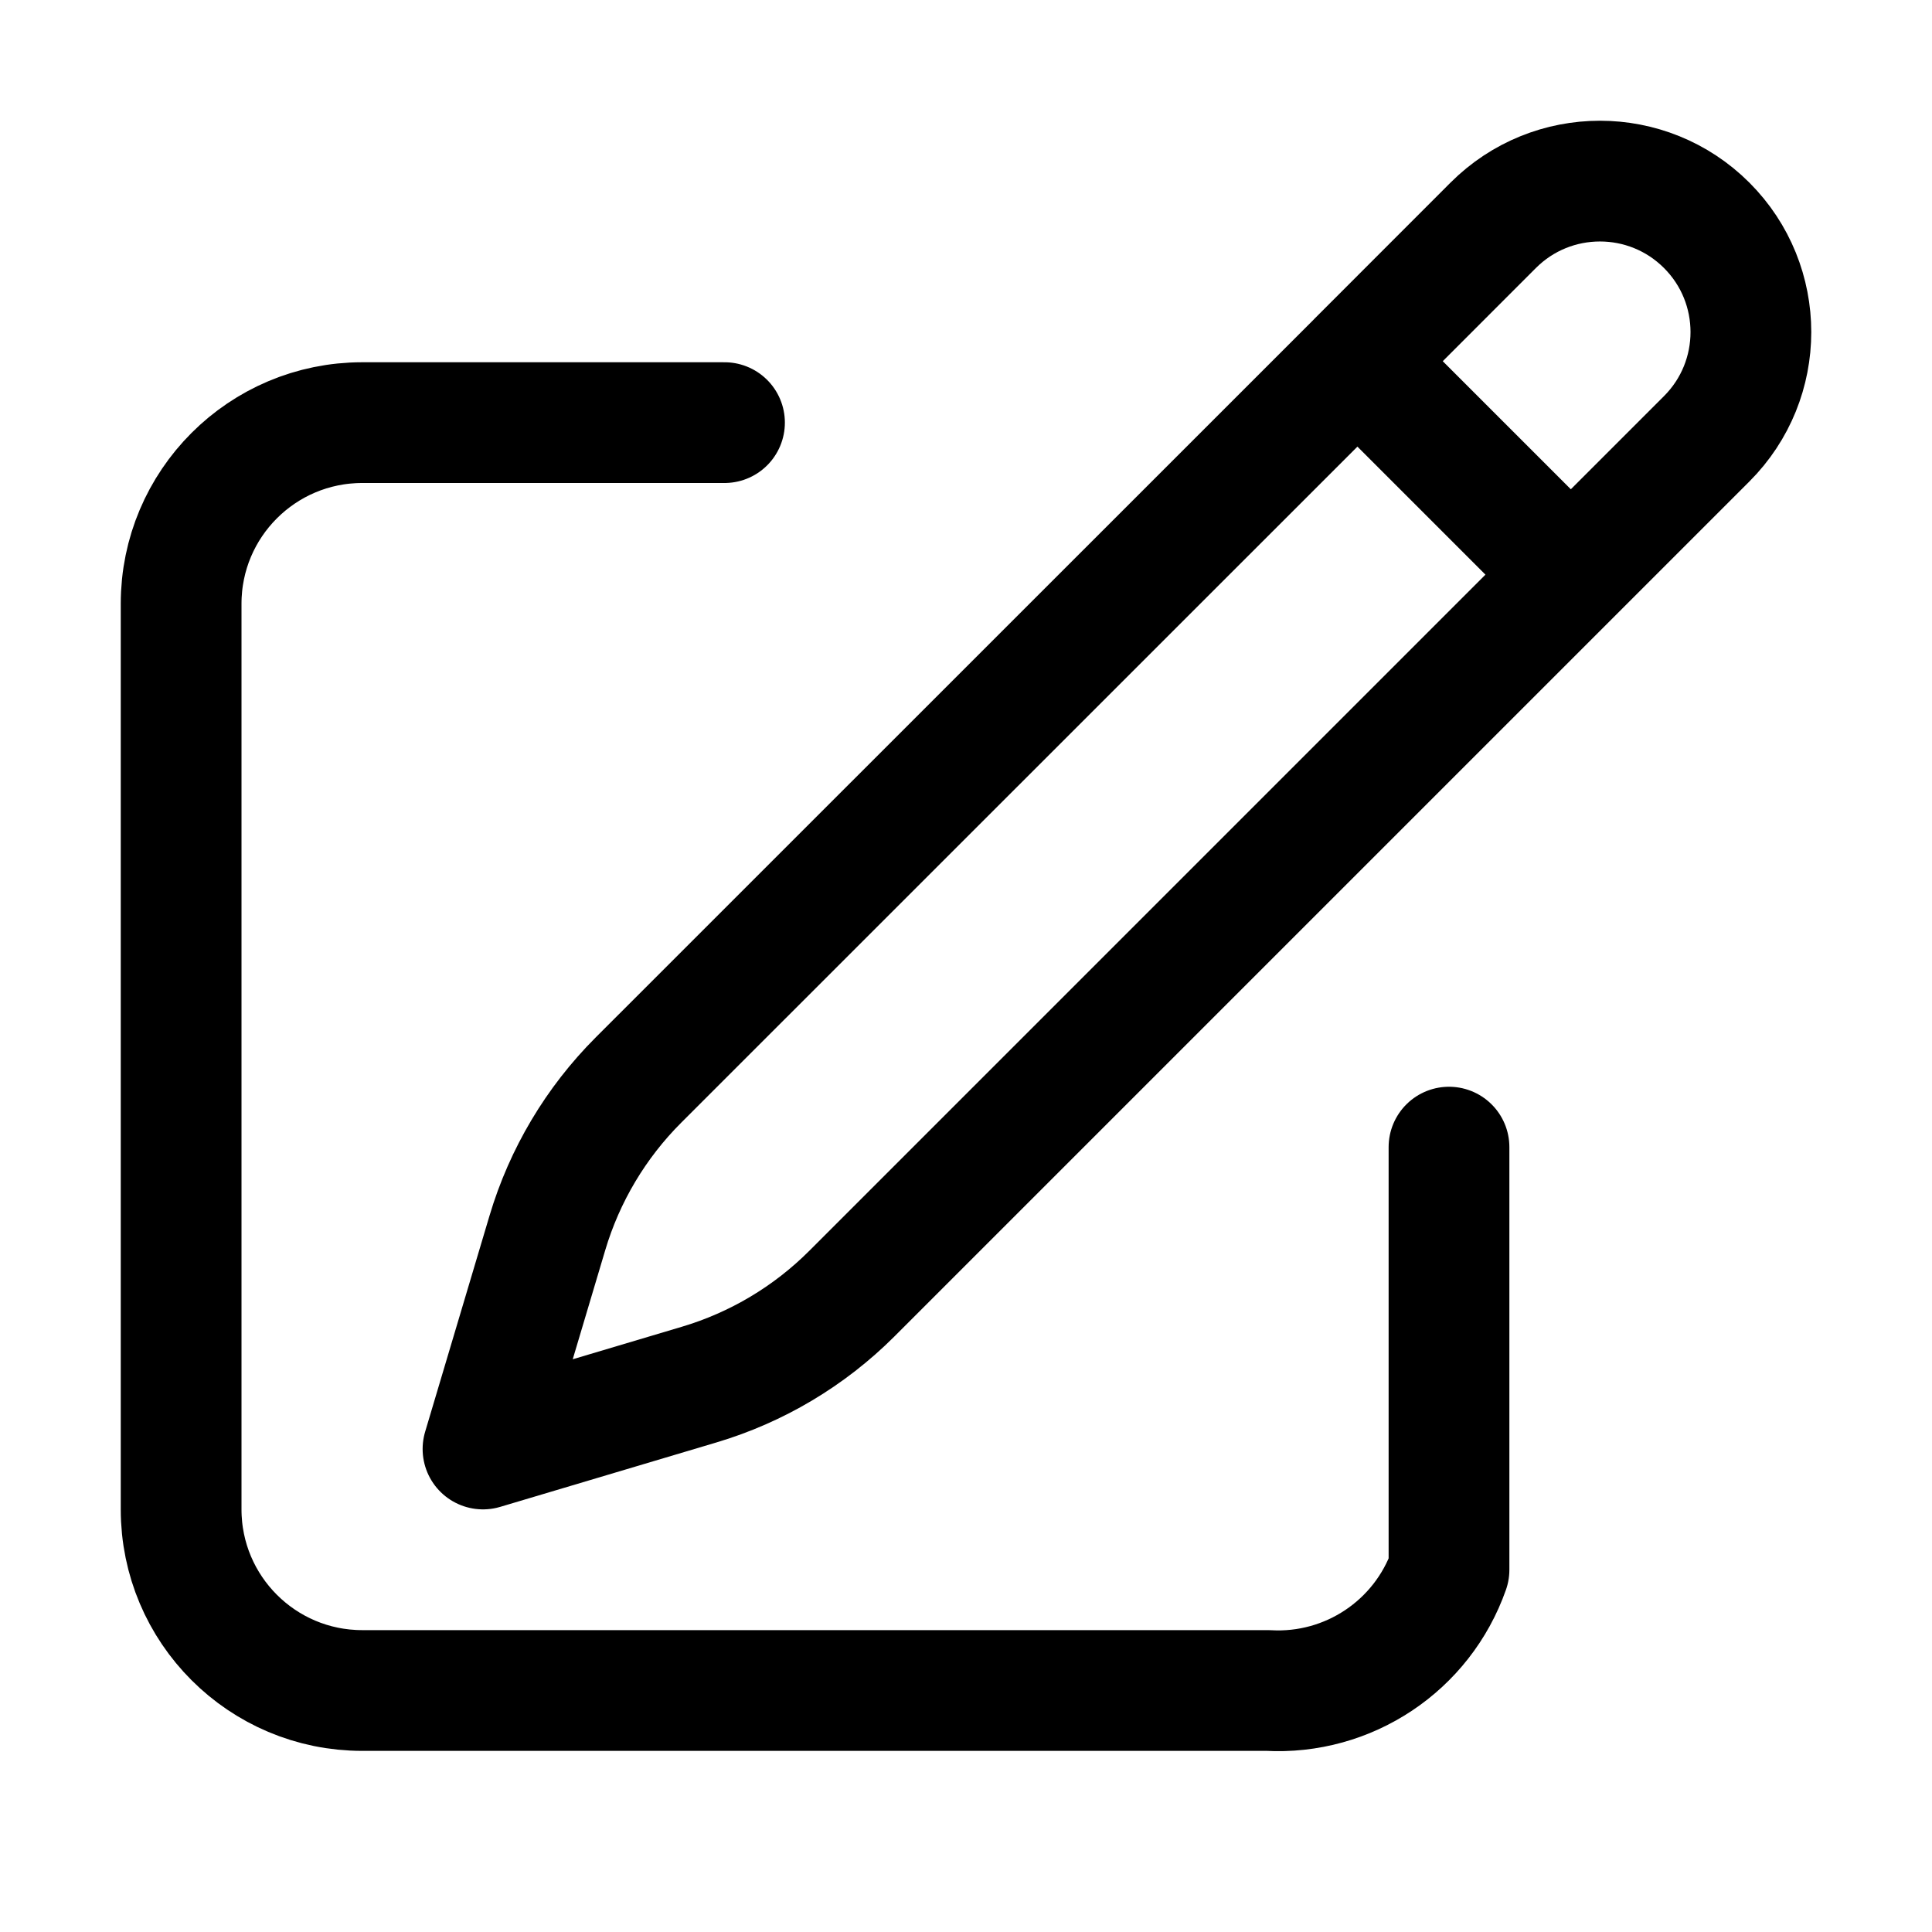
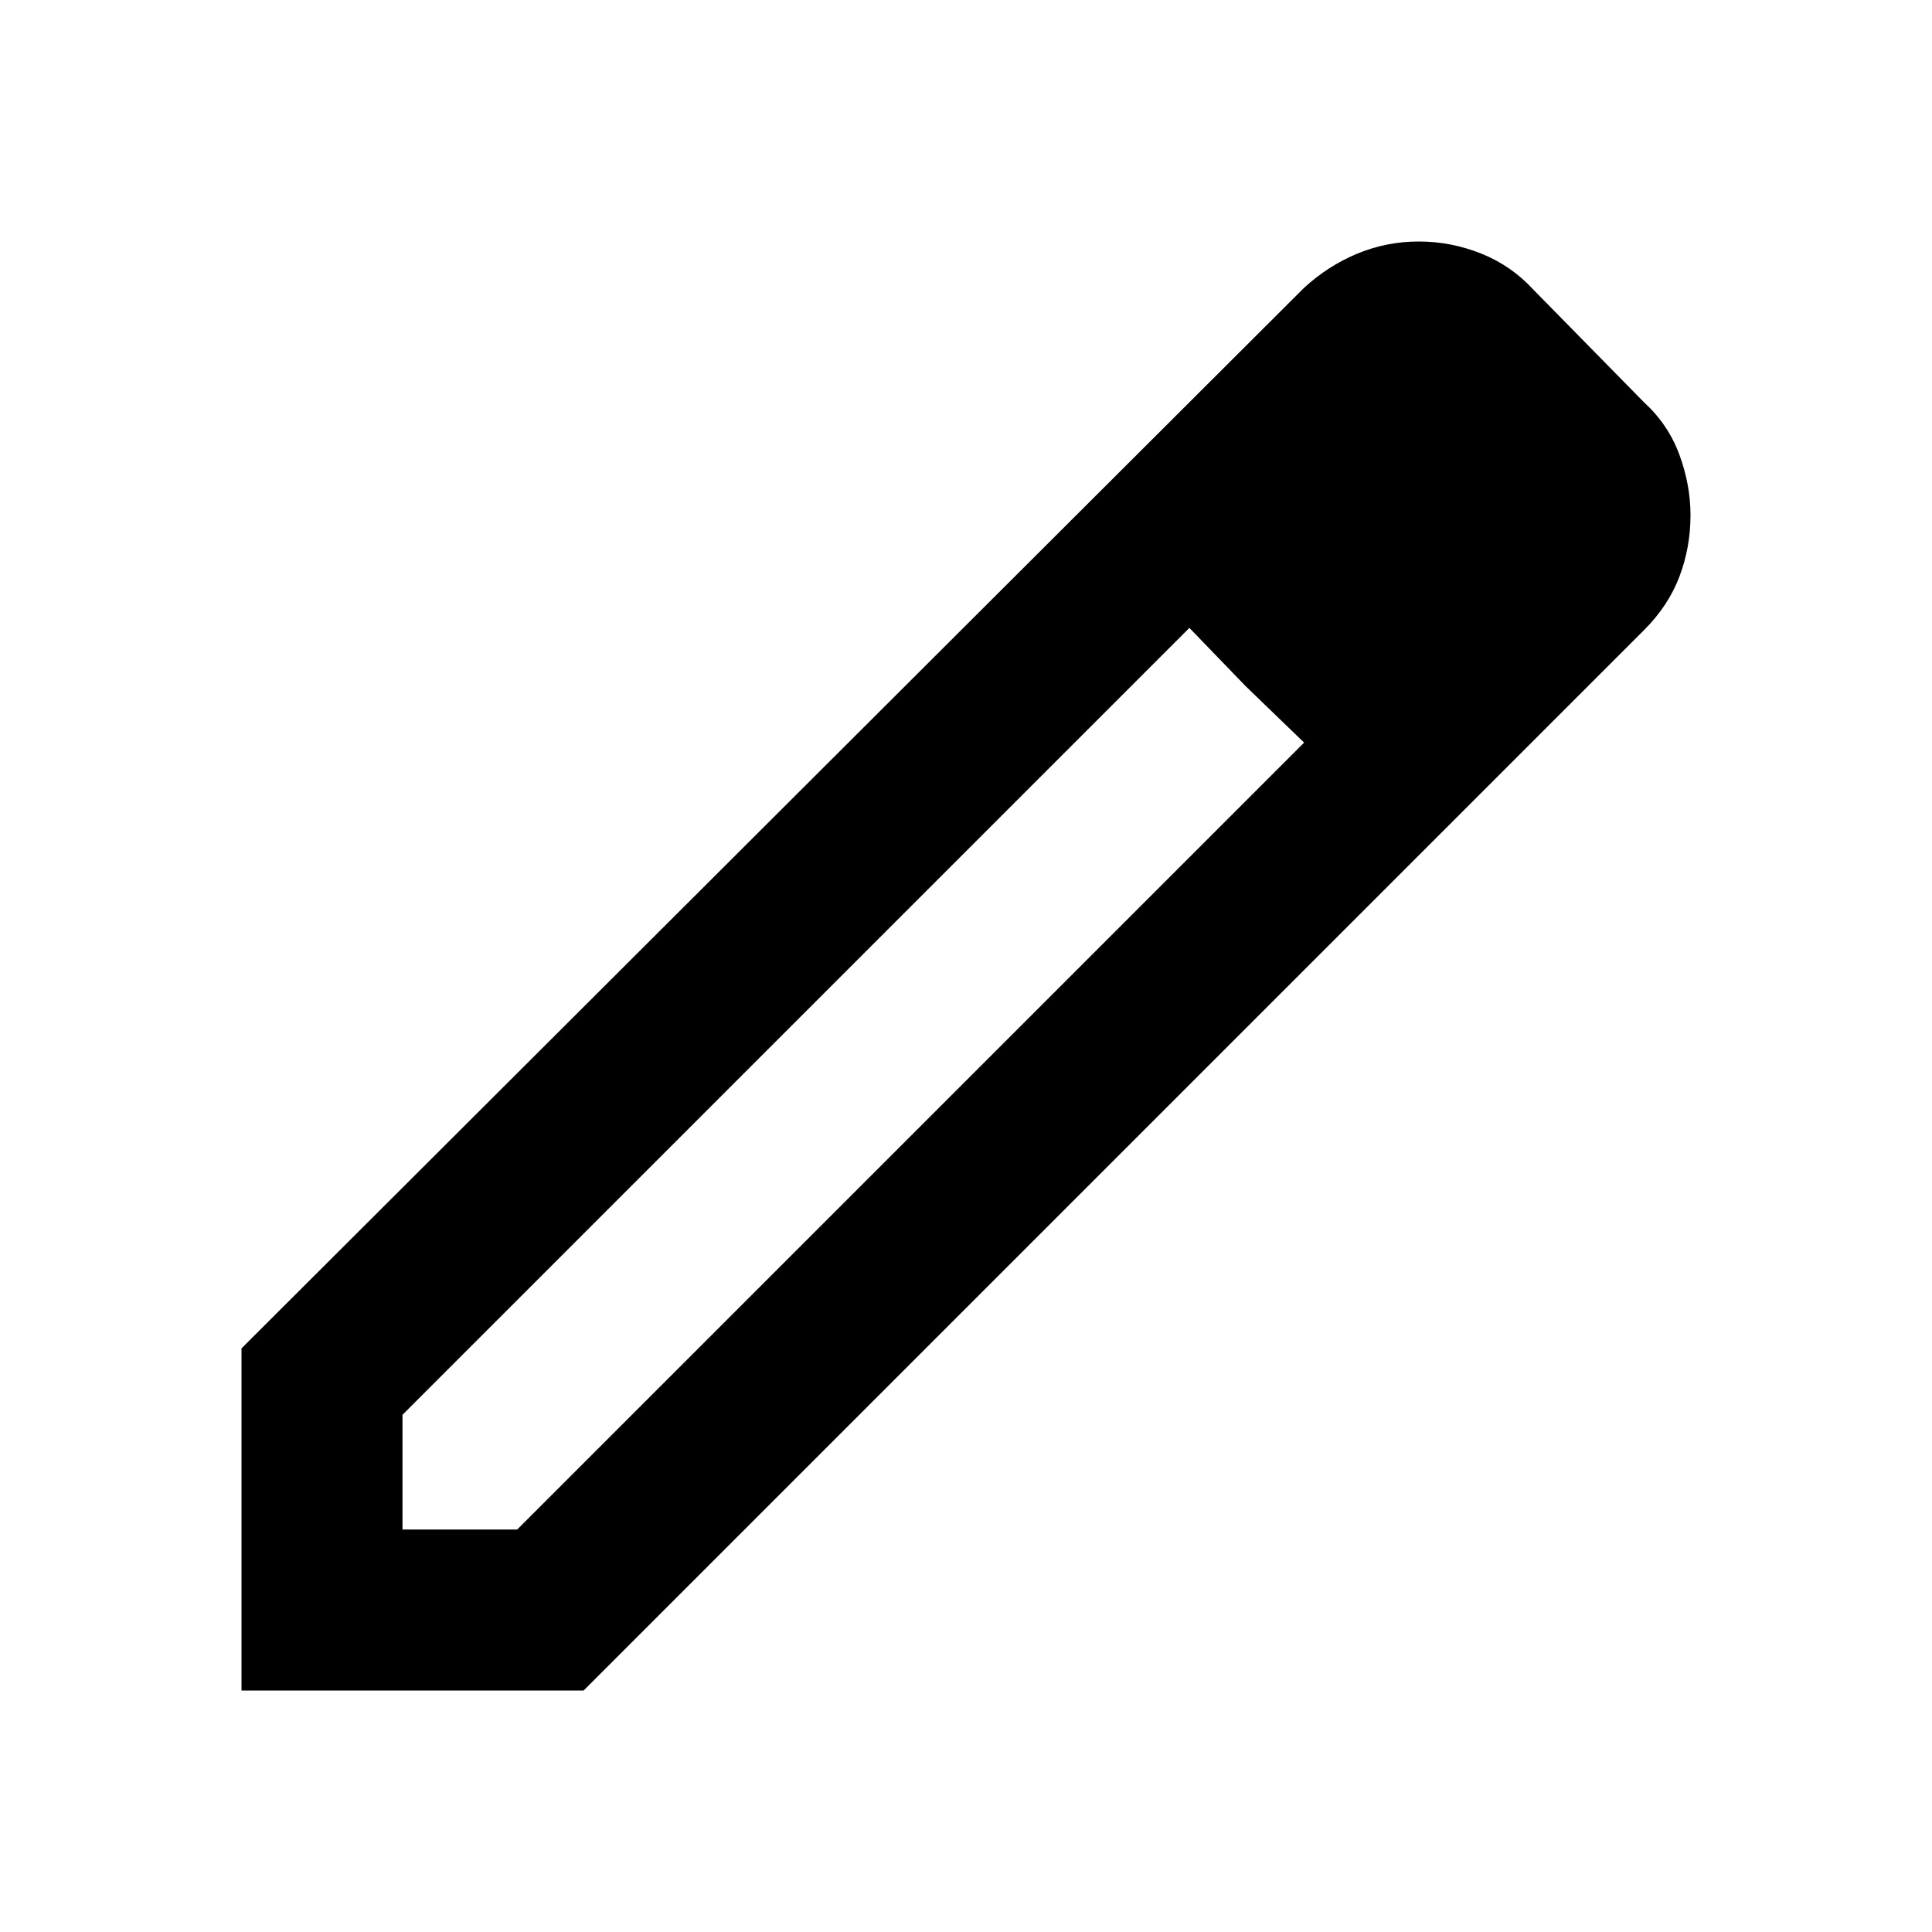
- <svg xmlns="http://www.w3.org/2000/svg" width="24" height="24" viewBox="0 0 24 24" fill="none" stroke="currentColor" stroke-width="1.5">
-   <path stroke-linecap="round" stroke-linejoin="round" d="m16.862 4.487 1.687-1.688a1.875 1.875 0 1 1 2.652 2.652L10.582 16.07a4.5 4.5 0 0 1-1.897 1.13L6 18l.8-2.685a4.5 4.5 0 0 1 1.13-1.897L16.863 4.487Zm0 0L19.5 7.125M18 14.25V19.5A2.25 2.25 0 0 1 15.75 21H4.5A2.25 2.25 0 0 1 2.25 18.75V7.5A2.25 2.25 0 0 1 4.5 5.25H9" />
+ <svg xmlns="http://www.w3.org/2000/svg" fill="currentColor" height="24" viewBox="0 -960 960 960" width="24">
+   <path d="M200-200h57l391-391-57-57-391 391v57Zm-80 80v-170l528-527q12-11 26.5-17t30.5-6q16 0 31 6t26 18l55 56q12 11 17.5 26t5.5 30q0 16-5.5 30.5T817-647L290-120H120Zm640-584-56-56 56 56Zm-141 85-28-29 57 57-29-28Z" />
</svg>
